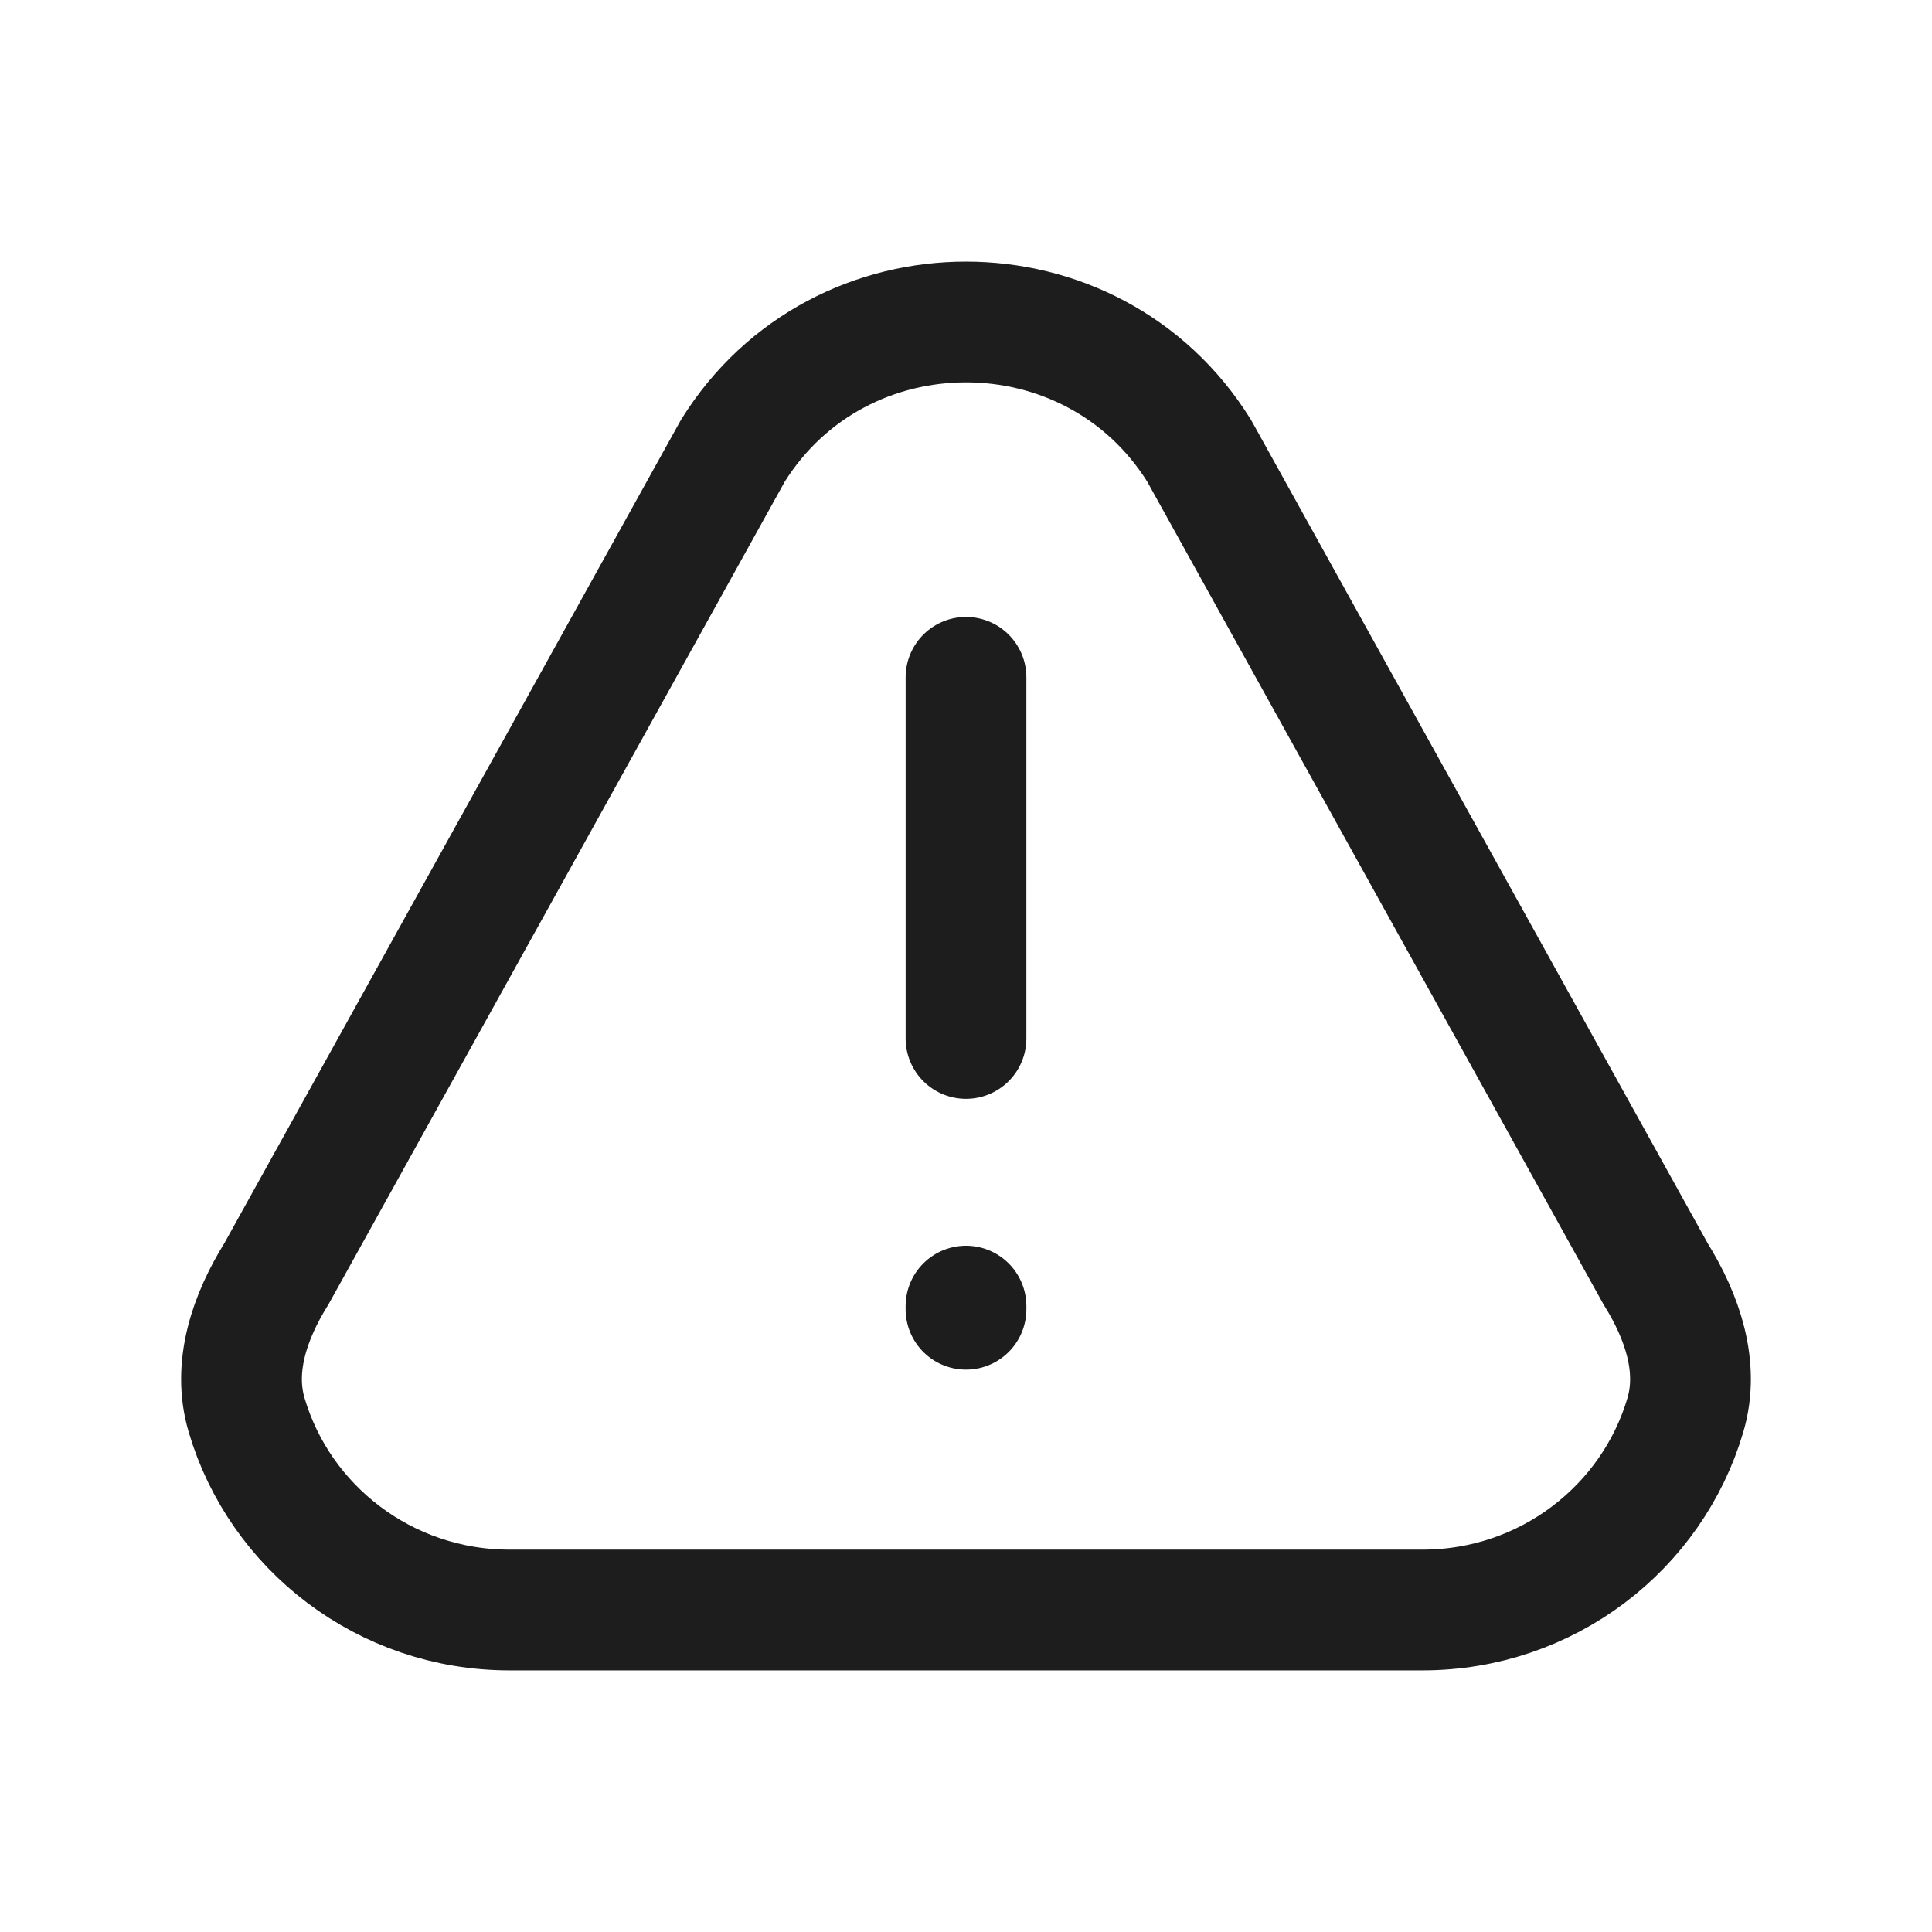
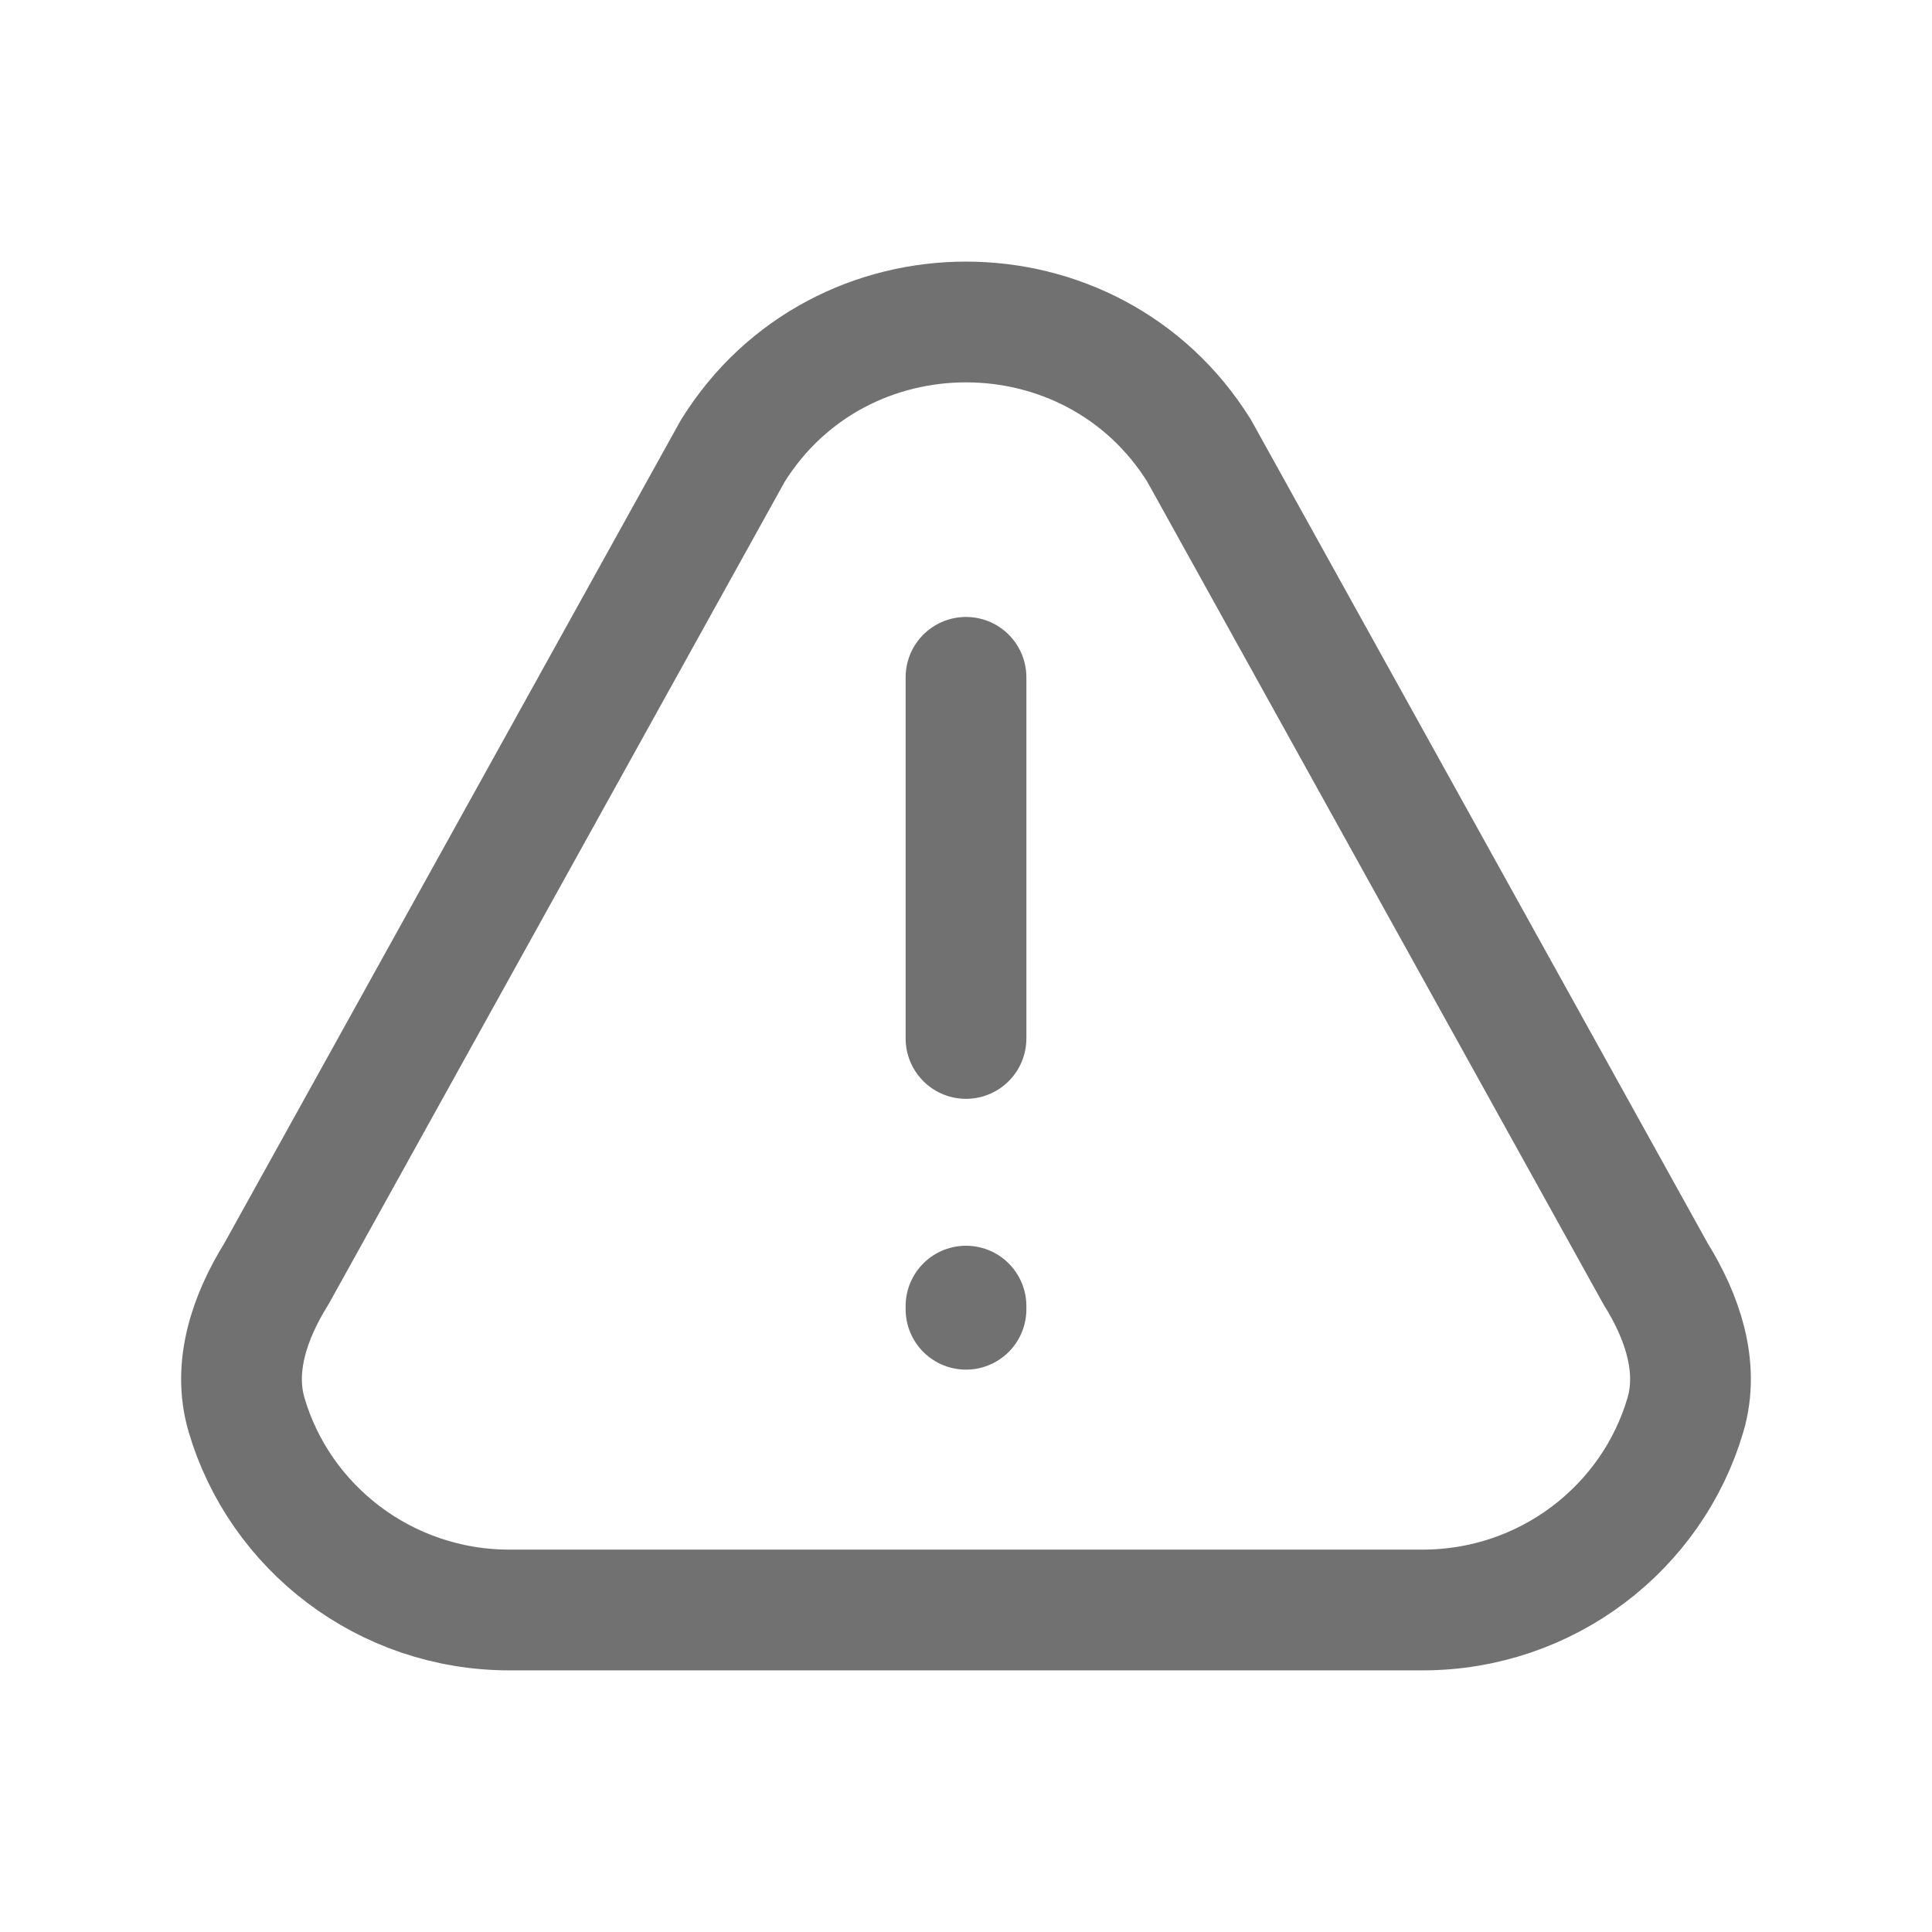
<svg xmlns="http://www.w3.org/2000/svg" width="24" height="24" viewBox="0 0 24 24" fill="none">
-   <path d="M12 12.9V8.414M12 16.225V16.264M17.67 20H6.33C4.781 20 3.474 18.976 3.063 17.576C2.887 16.978 3.103 16.355 3.433 15.825L9.103 5.601C10.431 3.466 13.569 3.466 14.897 5.601L20.567 15.825C20.897 16.355 21.113 16.978 20.937 17.576C20.526 18.976 19.219 20 17.67 20Z" stroke="#1D1D1D" stroke-width="1.5" stroke-linecap="round" stroke-linejoin="round" />
+   <path d="M12 12.9V8.414M12 16.225V16.264M17.67 20H6.33C4.781 20 3.474 18.976 3.063 17.576C2.887 16.978 3.103 16.355 3.433 15.825L9.103 5.601C10.431 3.466 13.569 3.466 14.897 5.601L20.567 15.825C20.897 16.355 21.113 16.978 20.937 17.576C20.526 18.976 19.219 20 17.67 20Z" stroke="#717171" stroke-width="1.5" stroke-linecap="round" stroke-linejoin="round" />
</svg>
